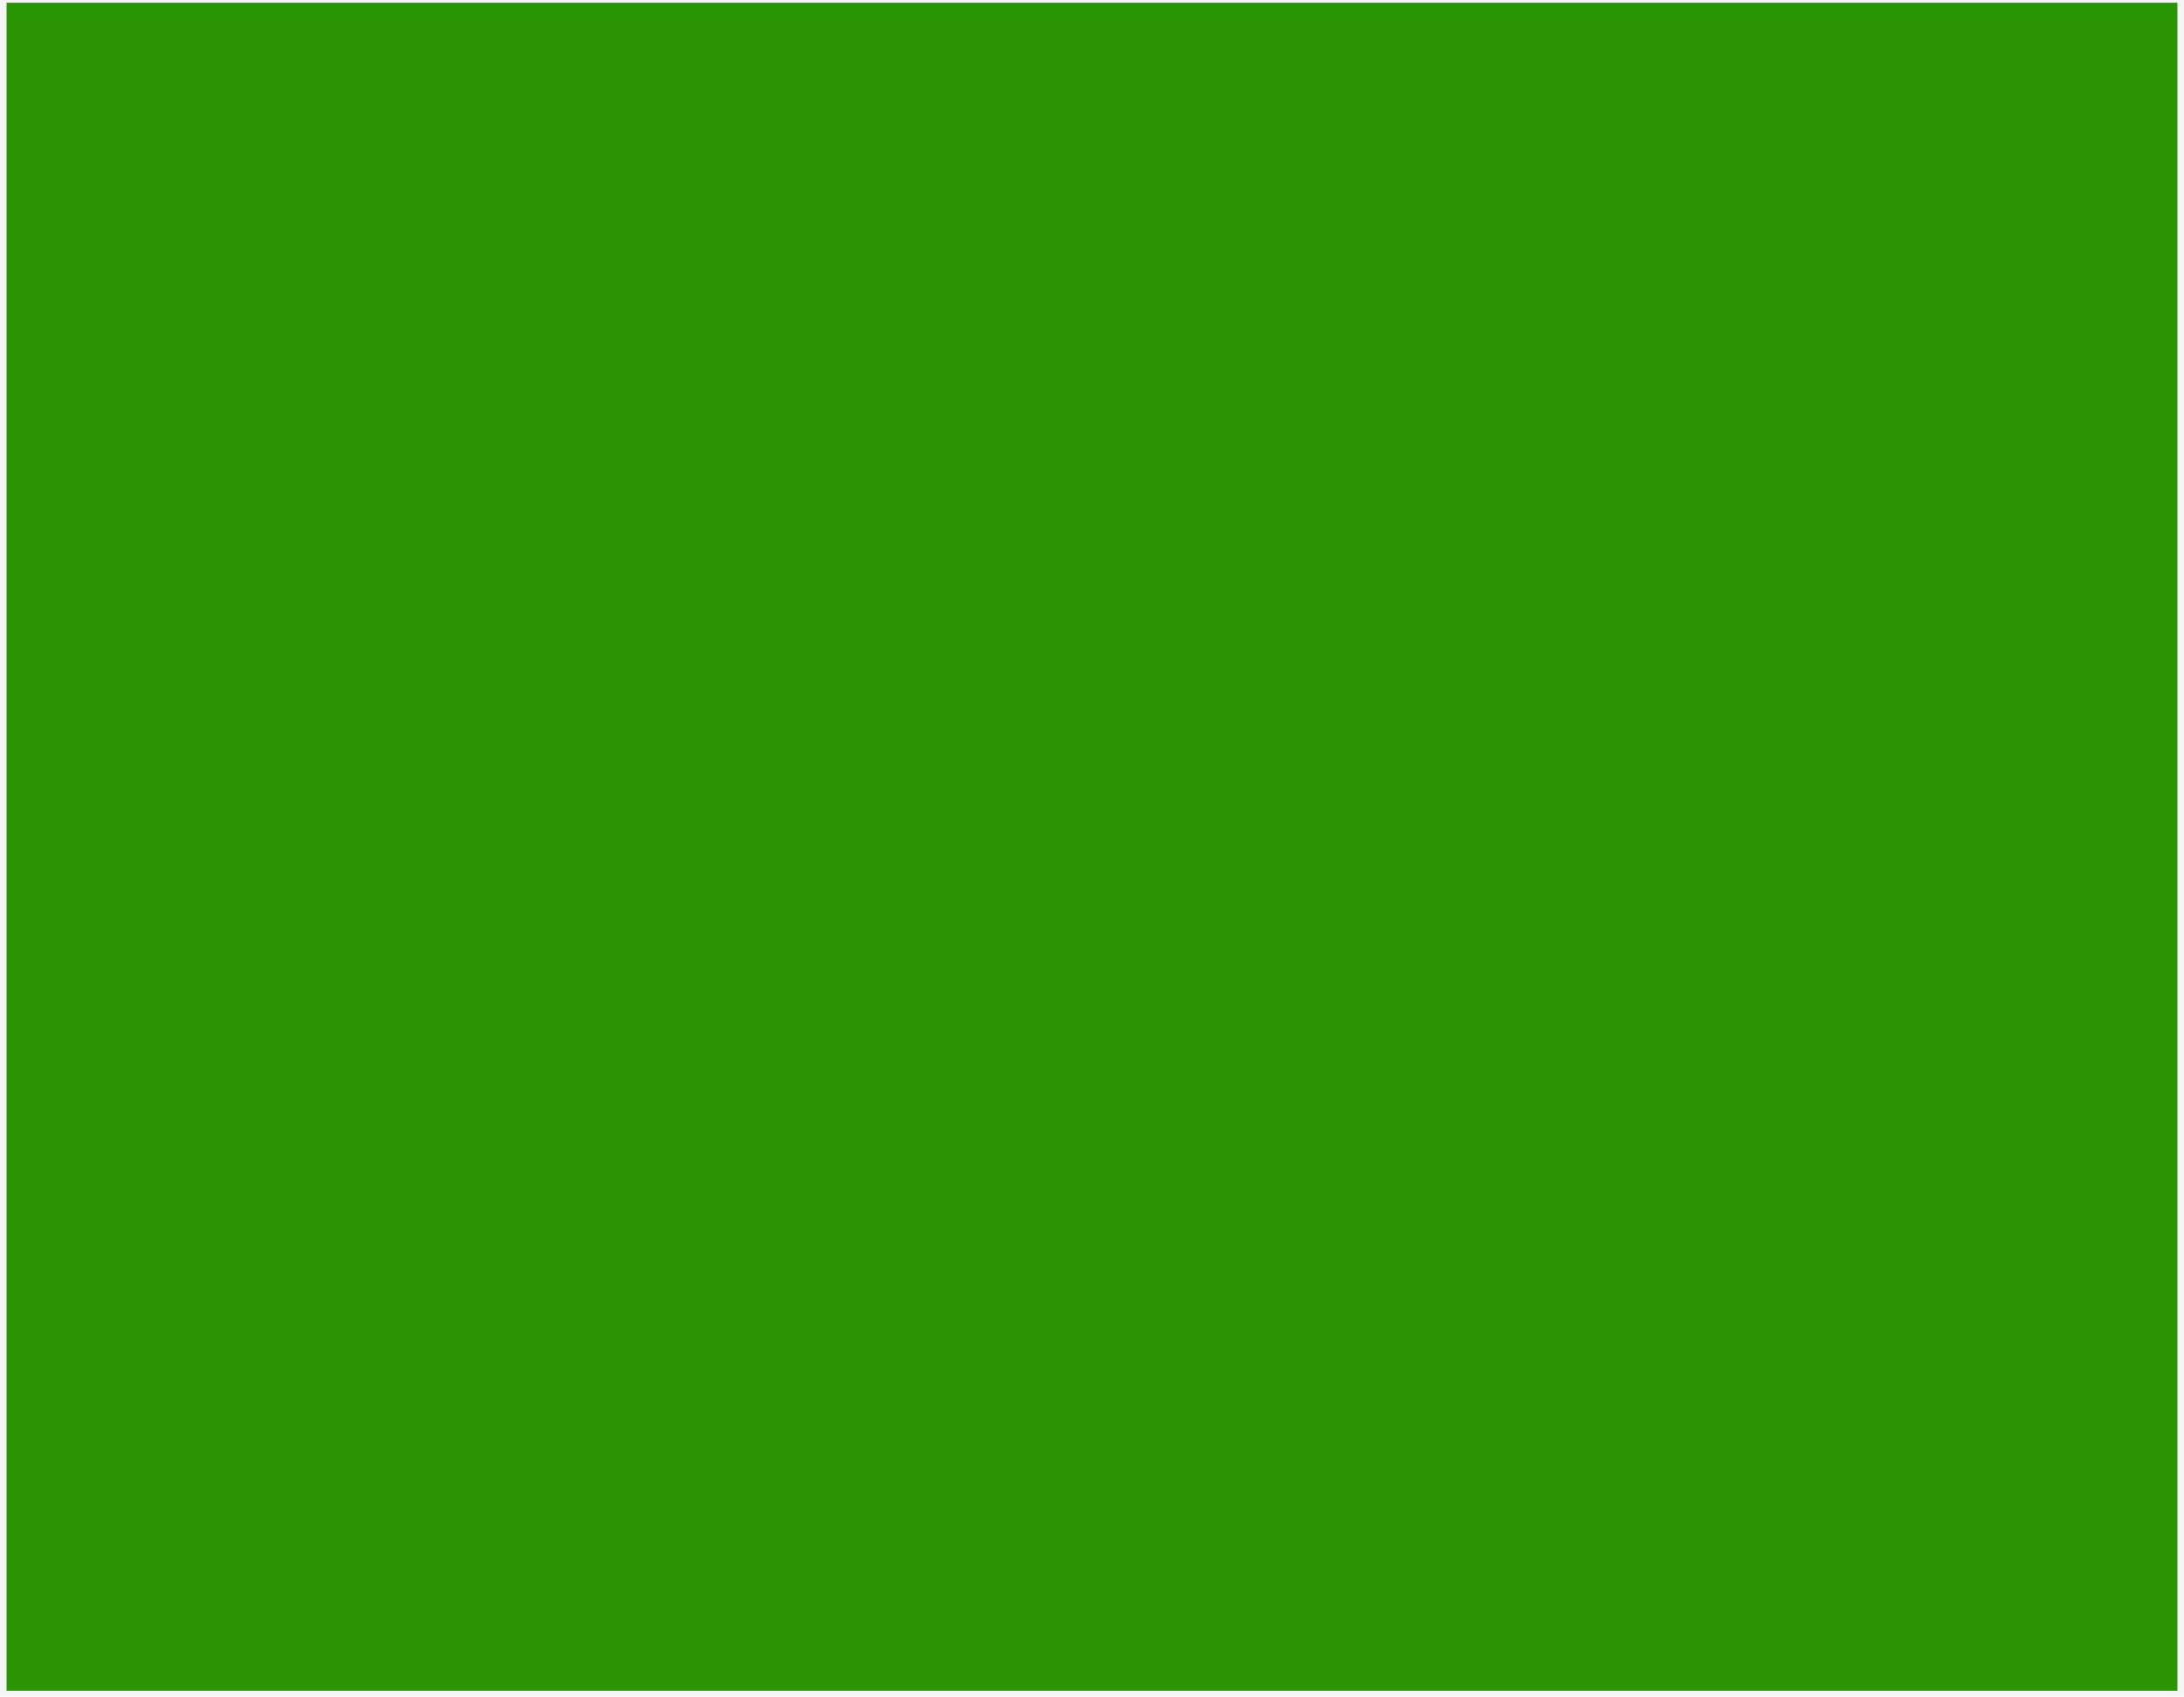
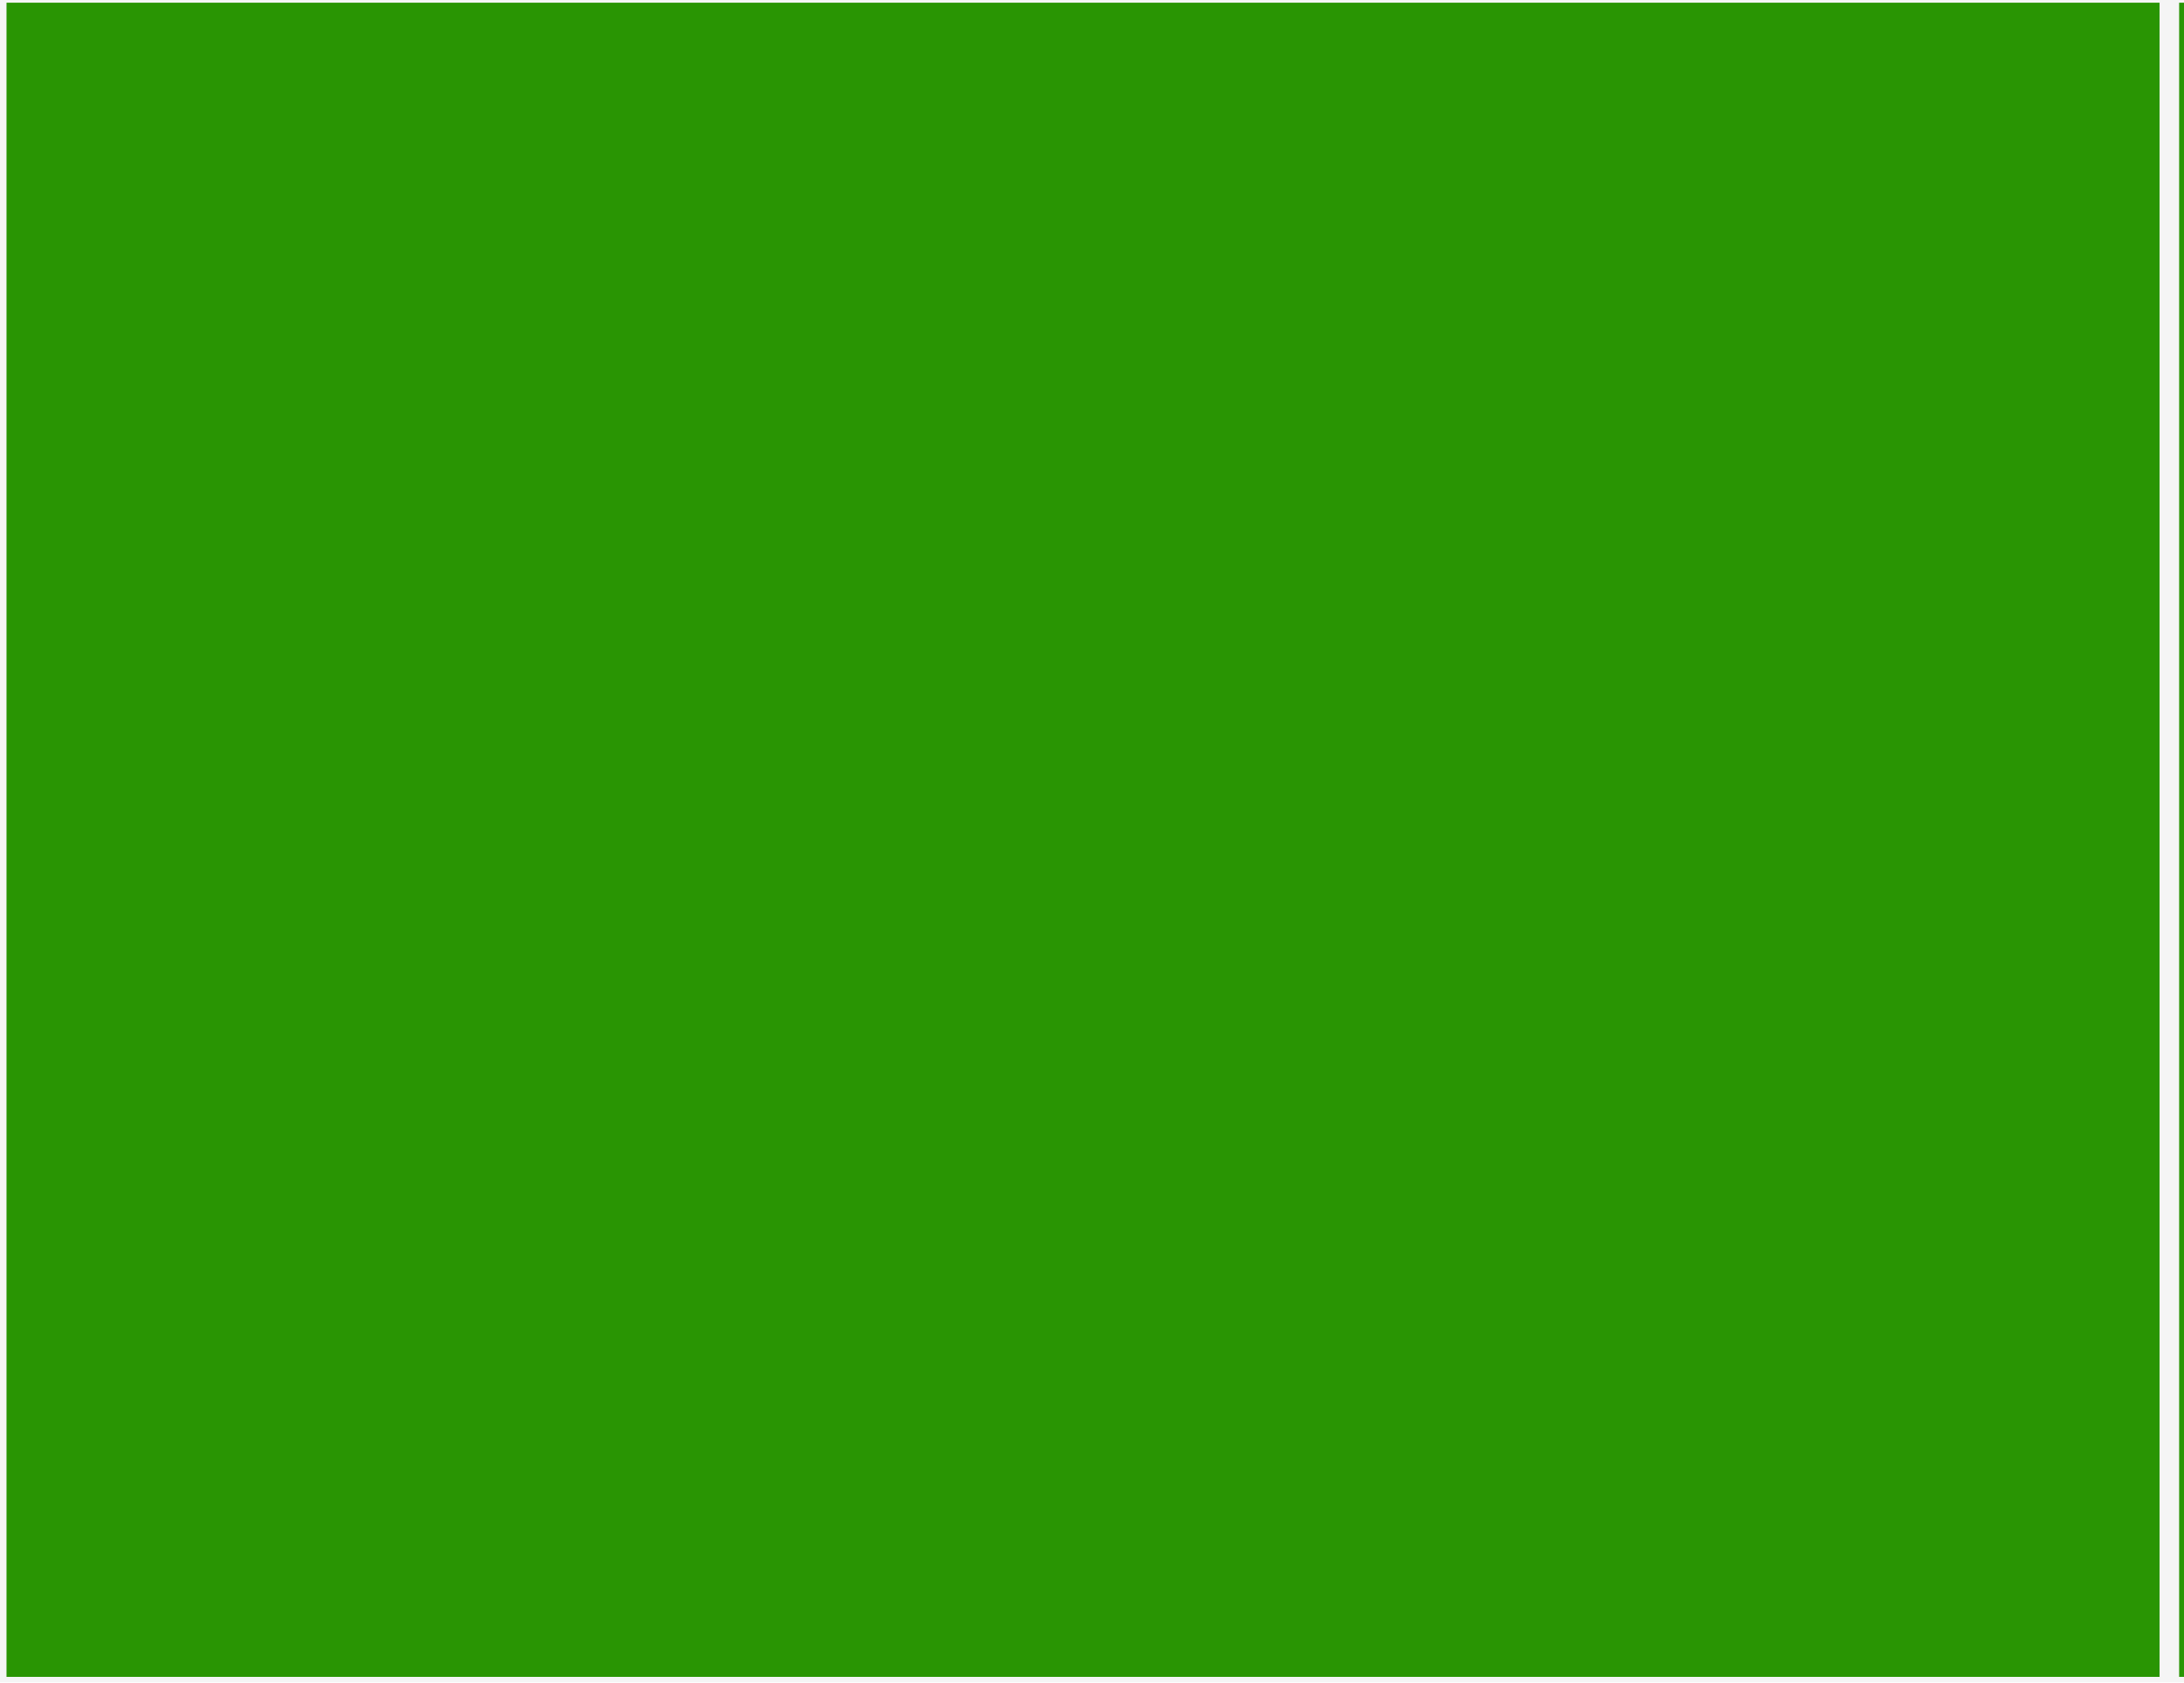
- <svg xmlns="http://www.w3.org/2000/svg" width="121" height="94" viewBox="0 0 121 94" fill="none">
-   <rect width="121" height="94" fill="#F5F5F5" />
+ <svg xmlns="http://www.w3.org/2000/svg" width="122" height="94" viewBox="0 0 122 94" fill="none">
+   <rect width="122" height="94" fill="#F5F5F5" />
  <rect x="0.364" y="0.151" width="120.271" height="93.544" fill="#299503" />
+   <rect x="121.729" y="0.151" width="120.271" height="93.544" fill="#299503" />
</svg>
